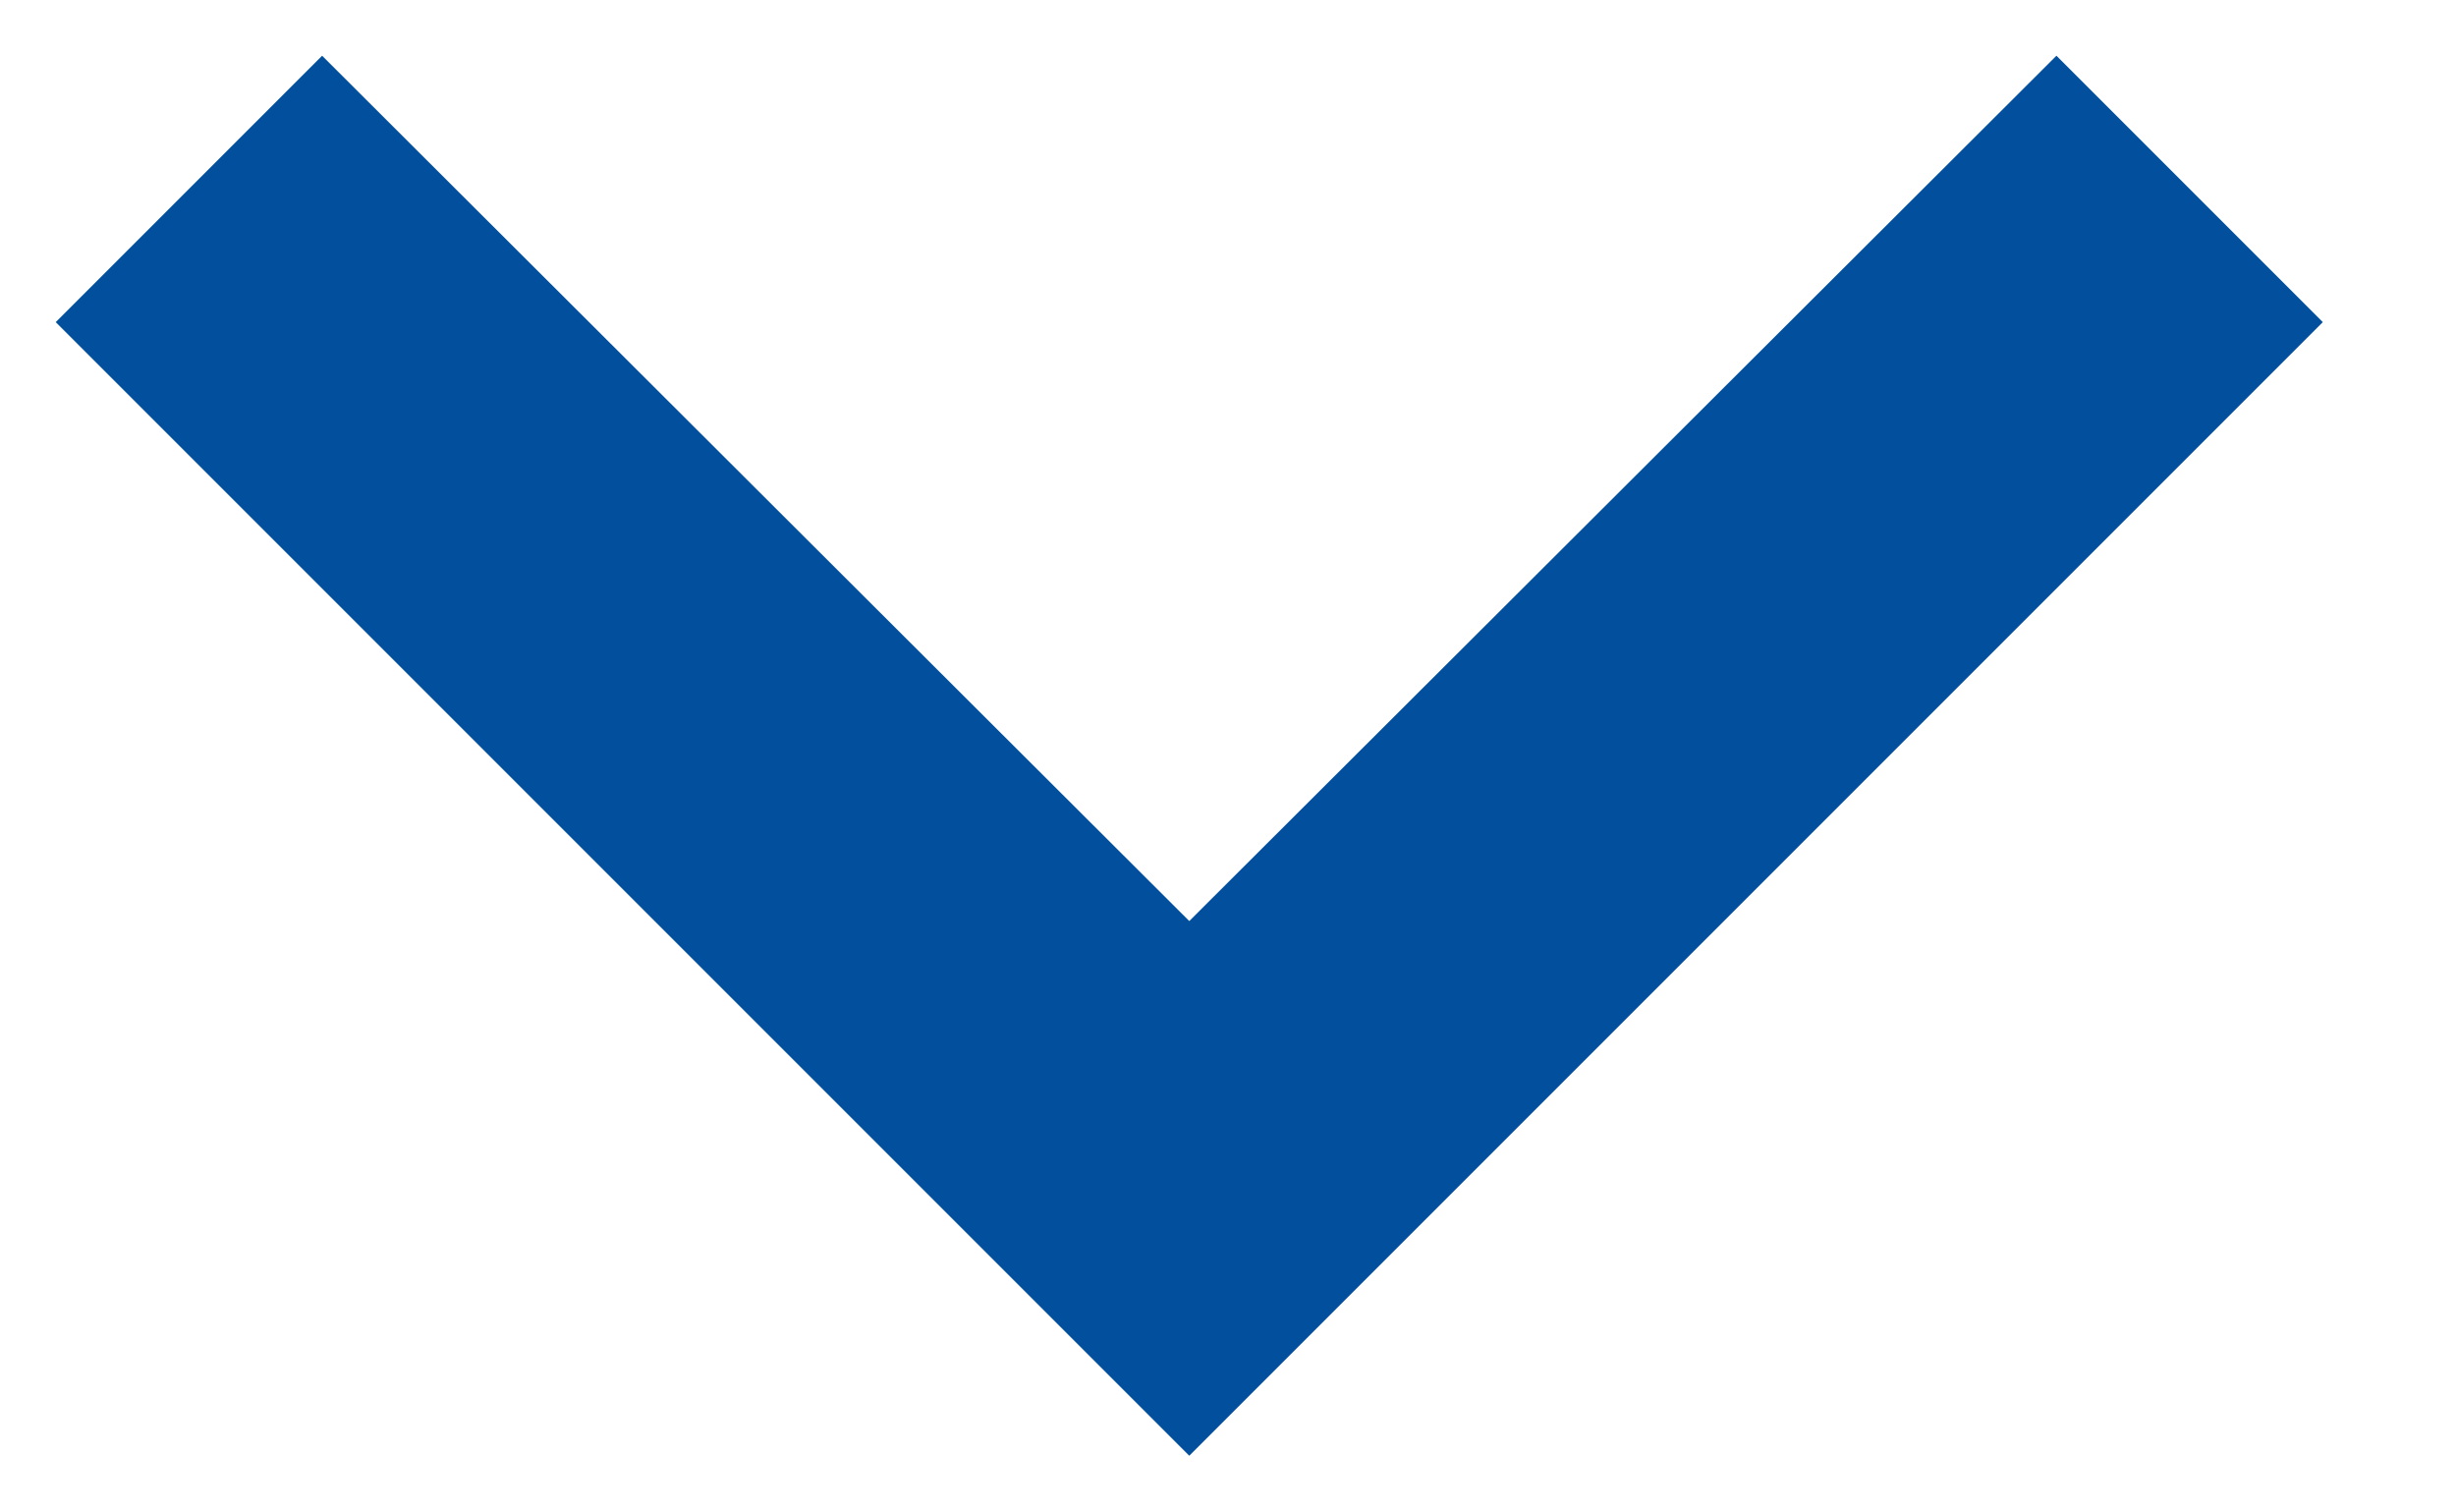
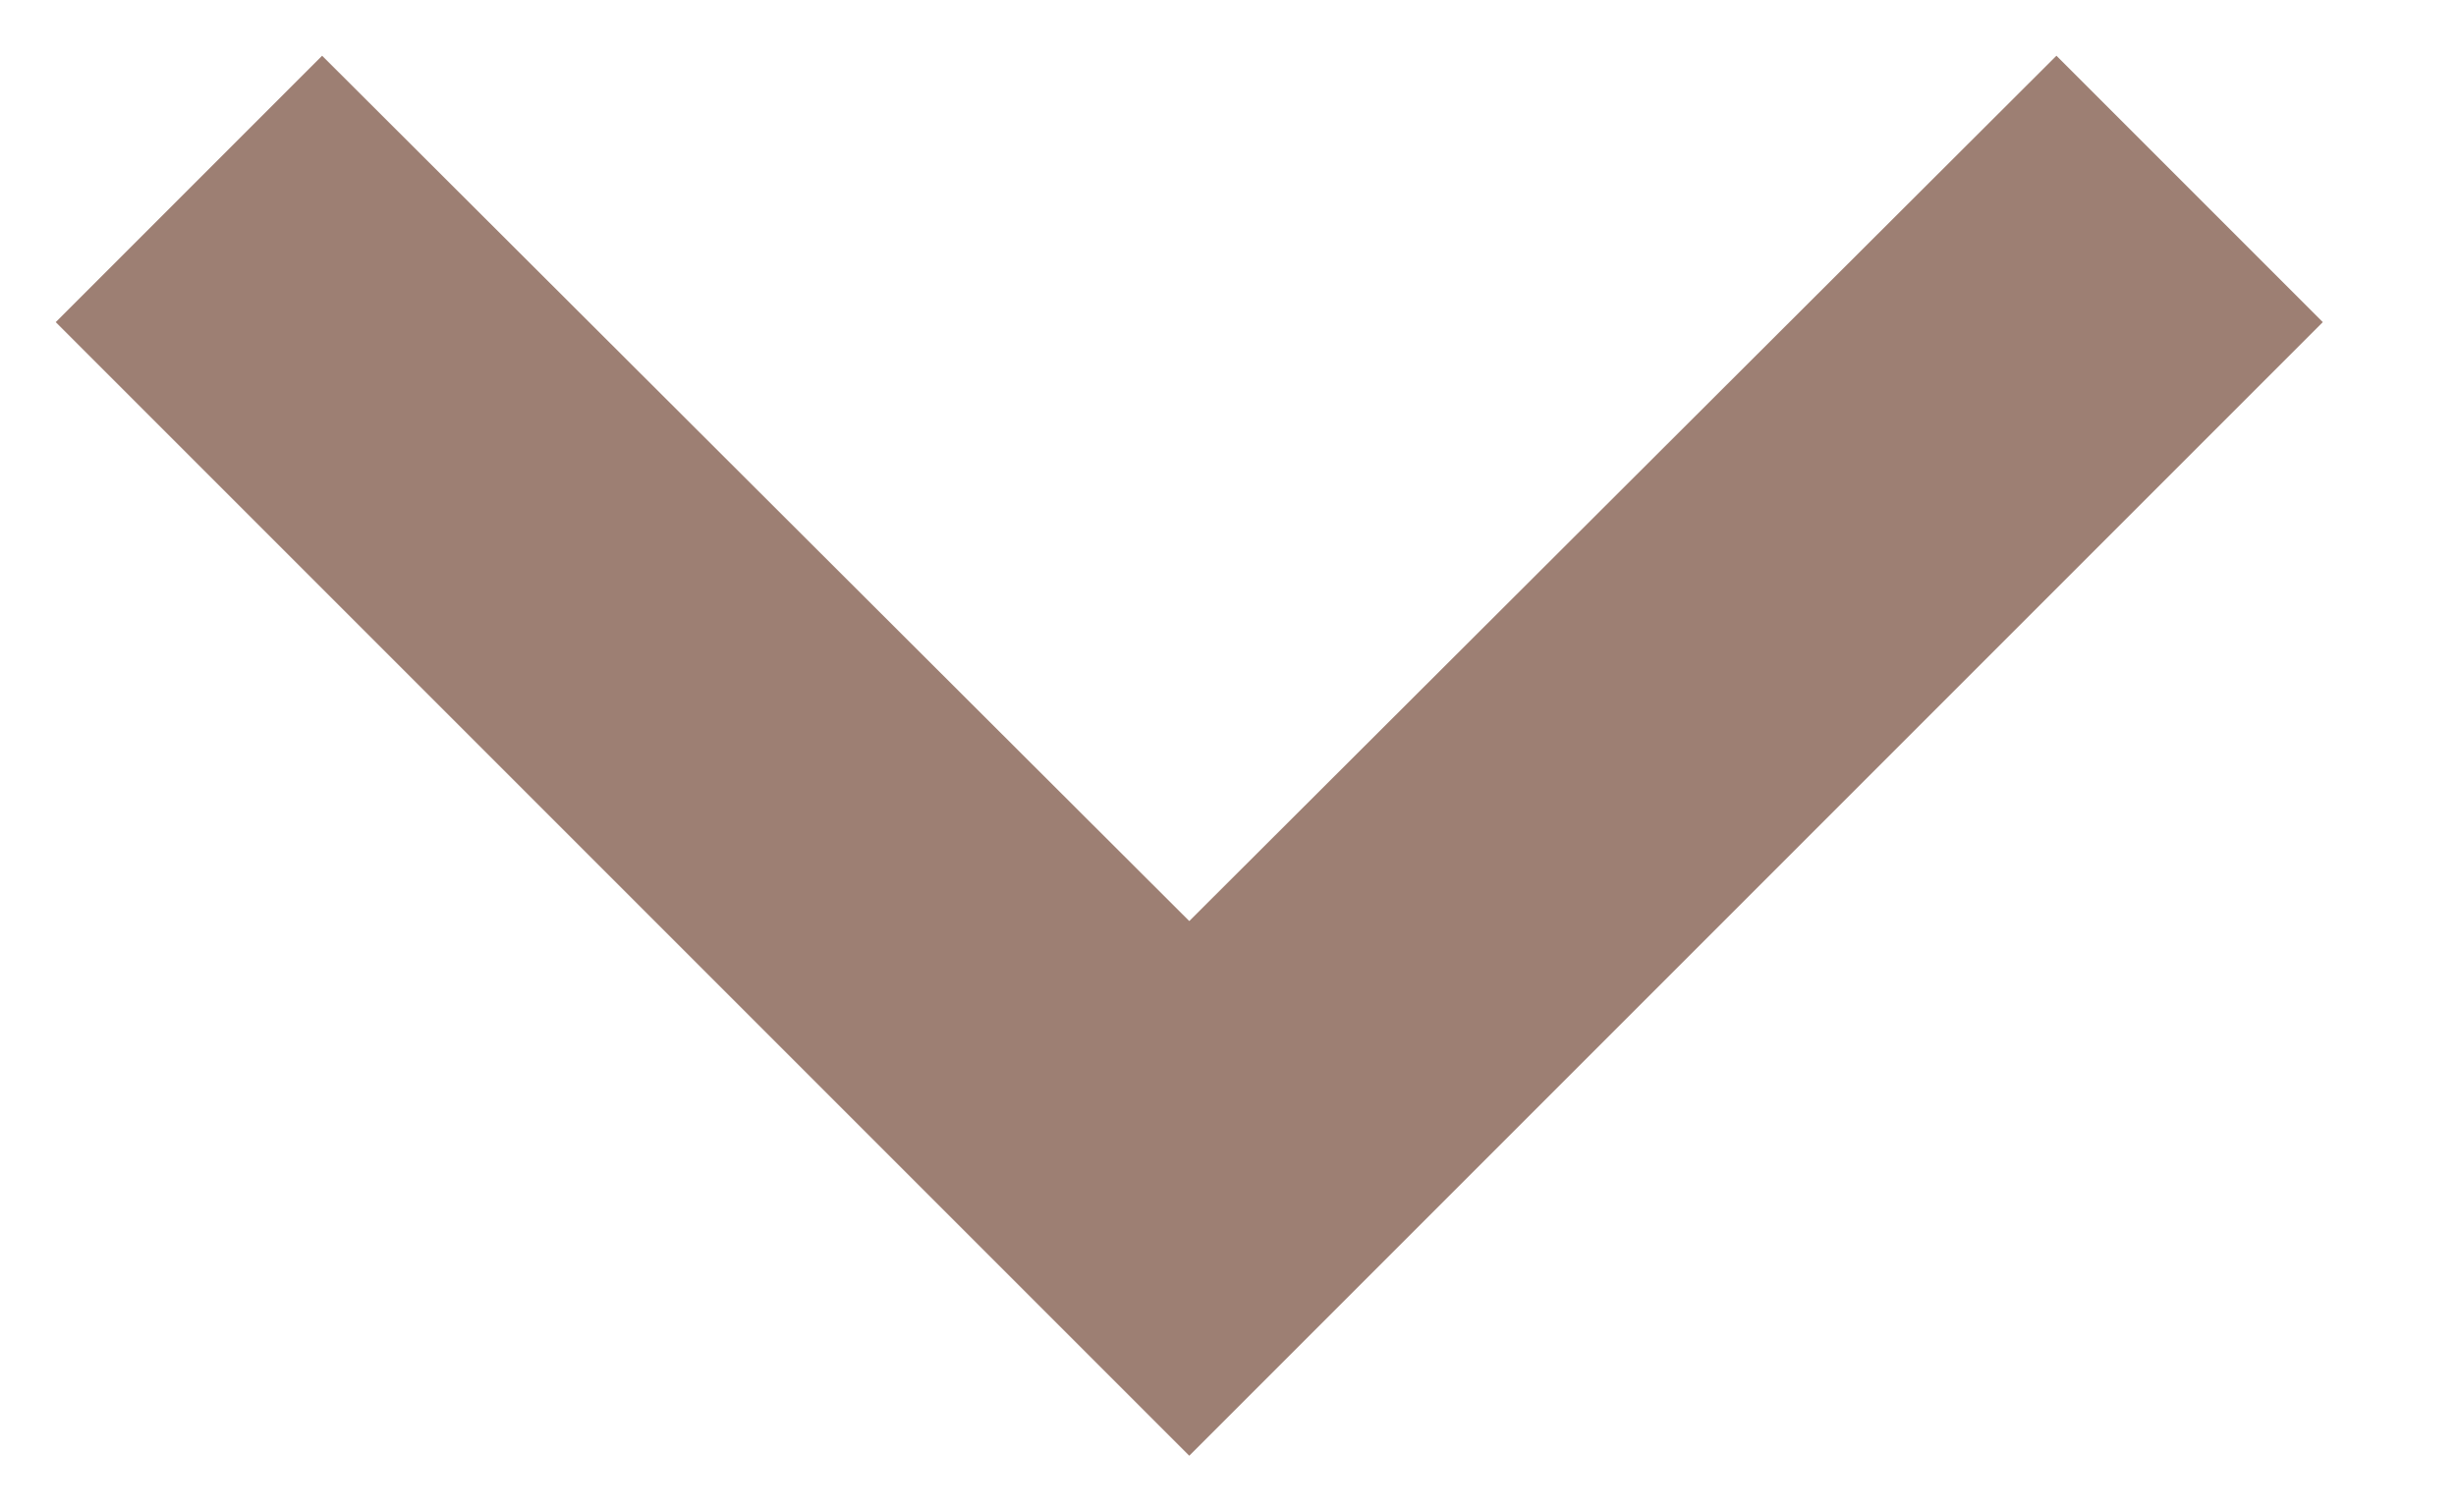
<svg xmlns="http://www.w3.org/2000/svg" width="13px" height="8px" viewBox="0 0 13 8" version="1.1">
  <g id="Notification" stroke="none" stroke-width="1" fill="none" fill-rule="evenodd">
-     <g id="01-Notification" transform="translate(-326, -272)" fill="#024F9D">
+     <g id="01-Notification" transform="translate(-326, -272)" fill="#9D7F73">
      <polygon id="Path" transform="translate(332.295, 276) rotate(-630) translate(-332.295, -276) " points="330 270 328.59 271.41 333.17 276 328.59 280.59 330 282 336 276" />
    </g>
  </g>
</svg>
